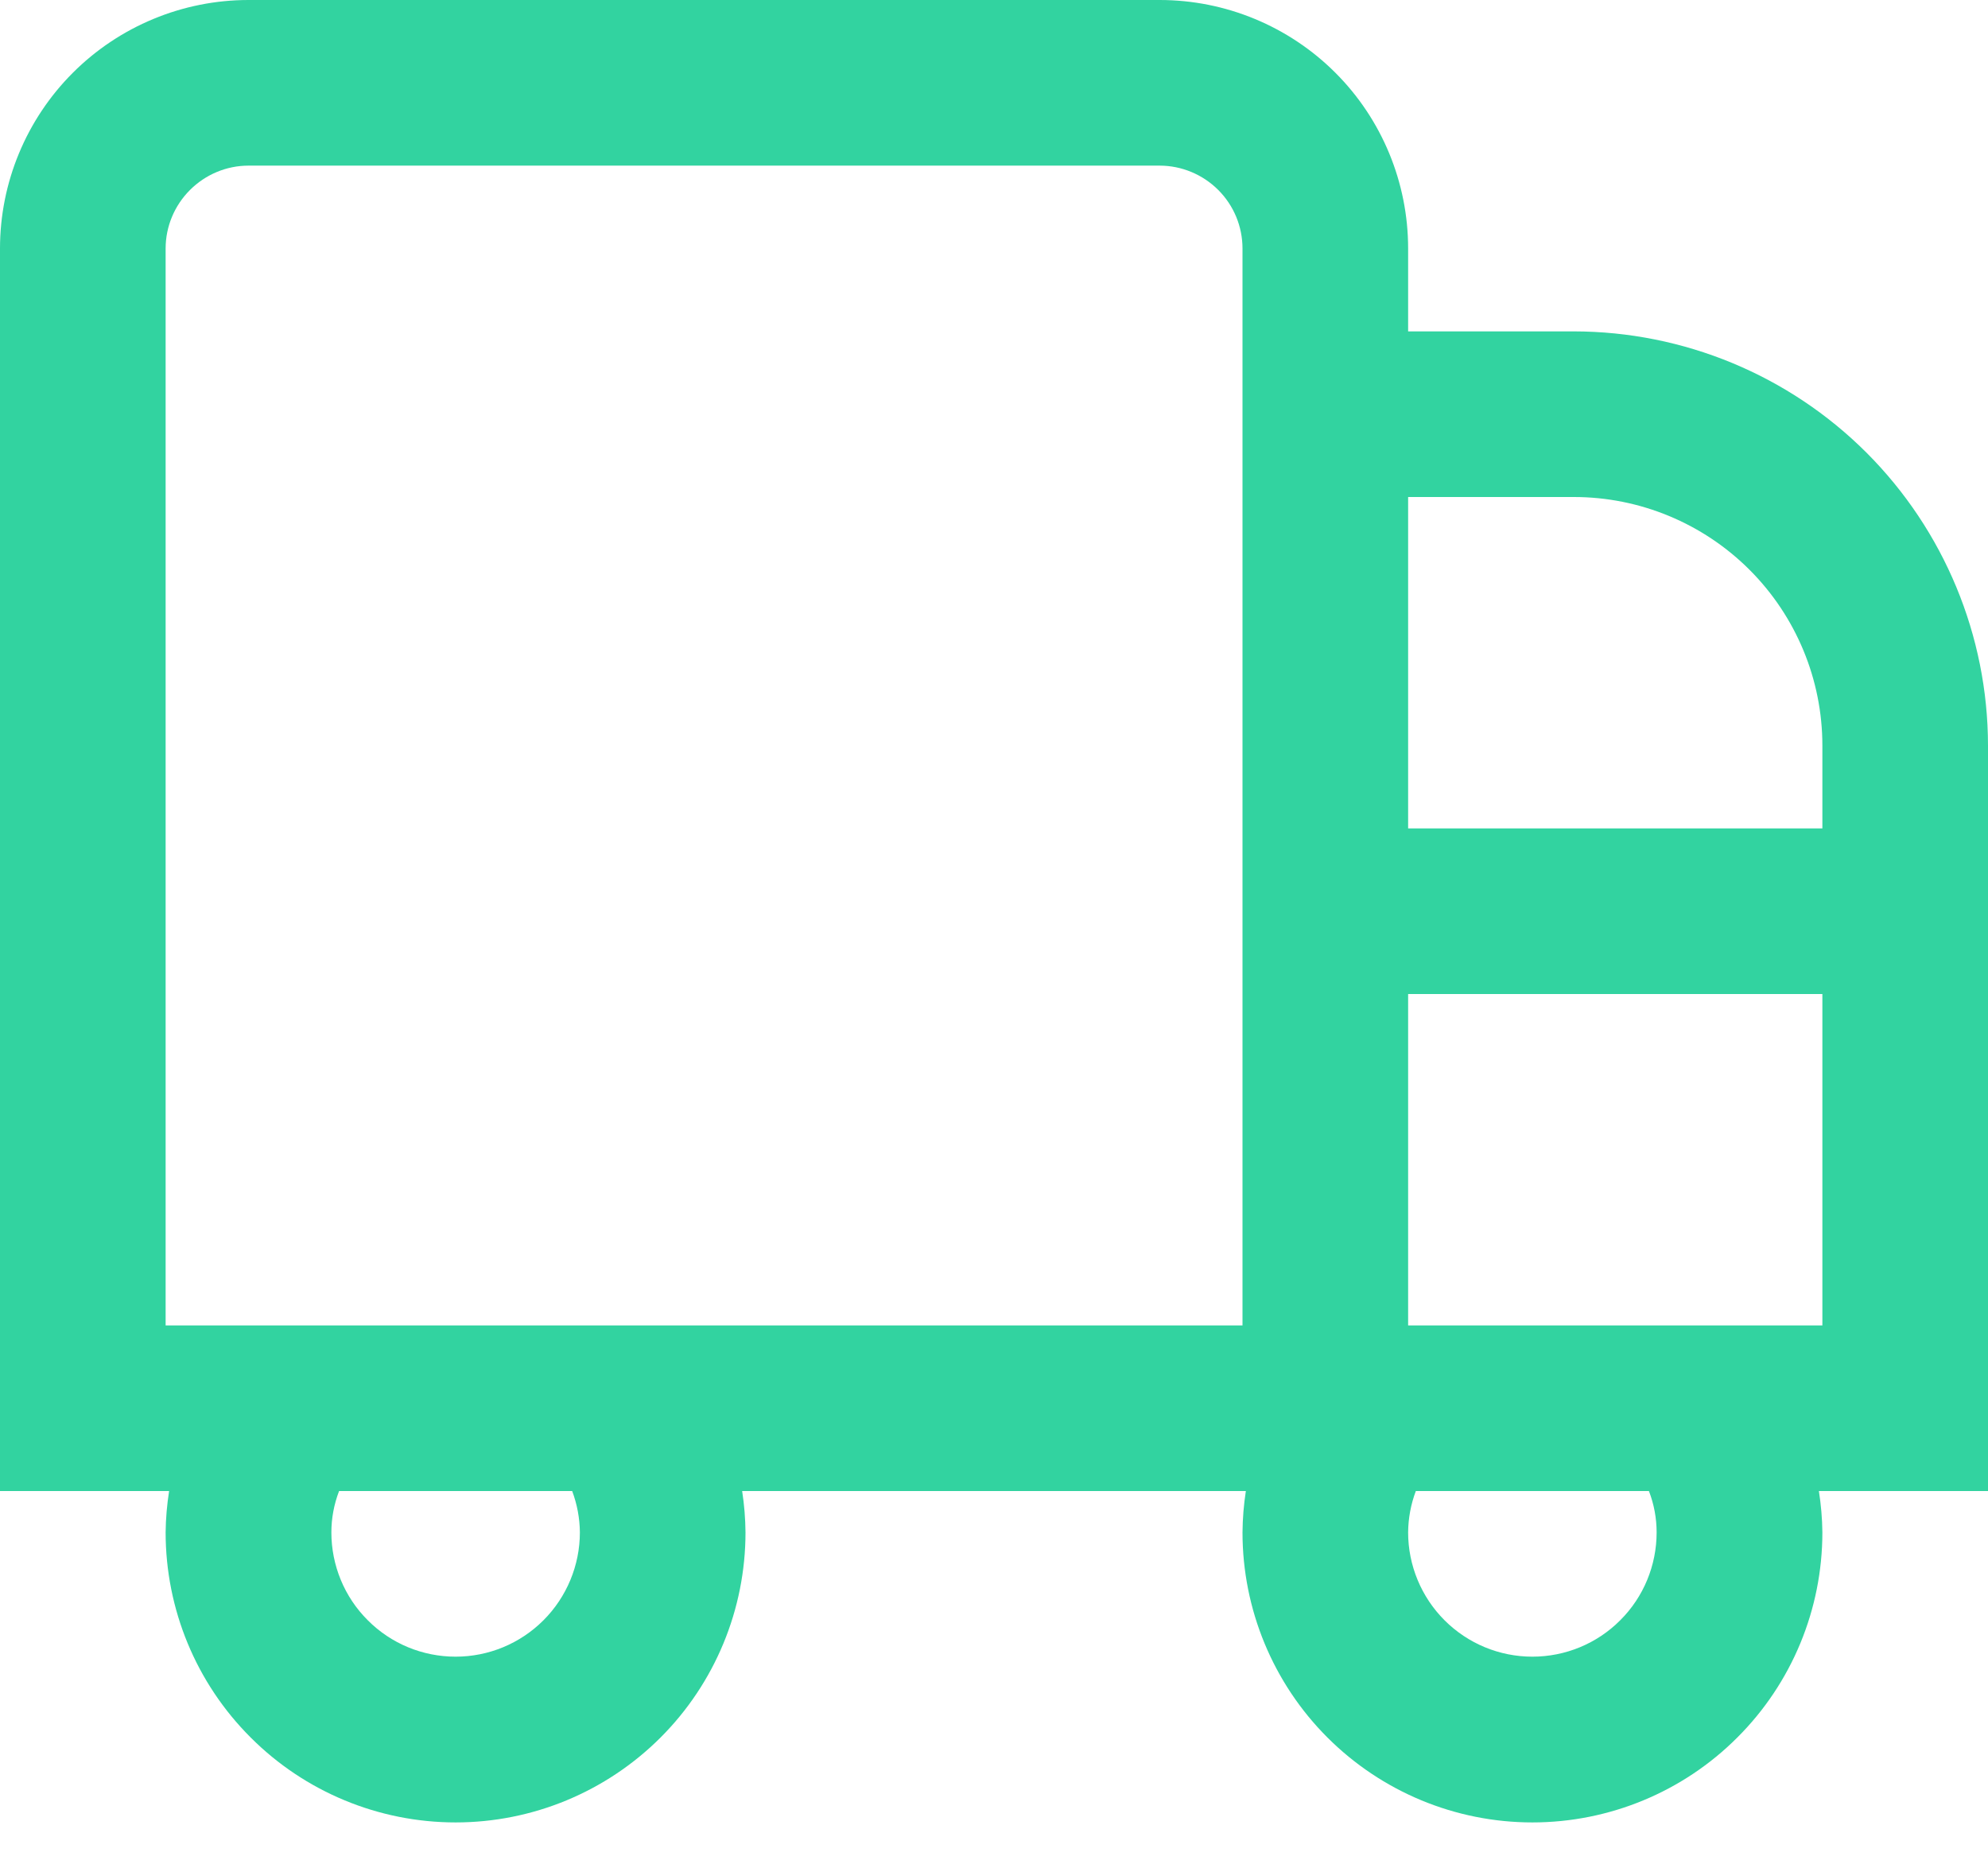
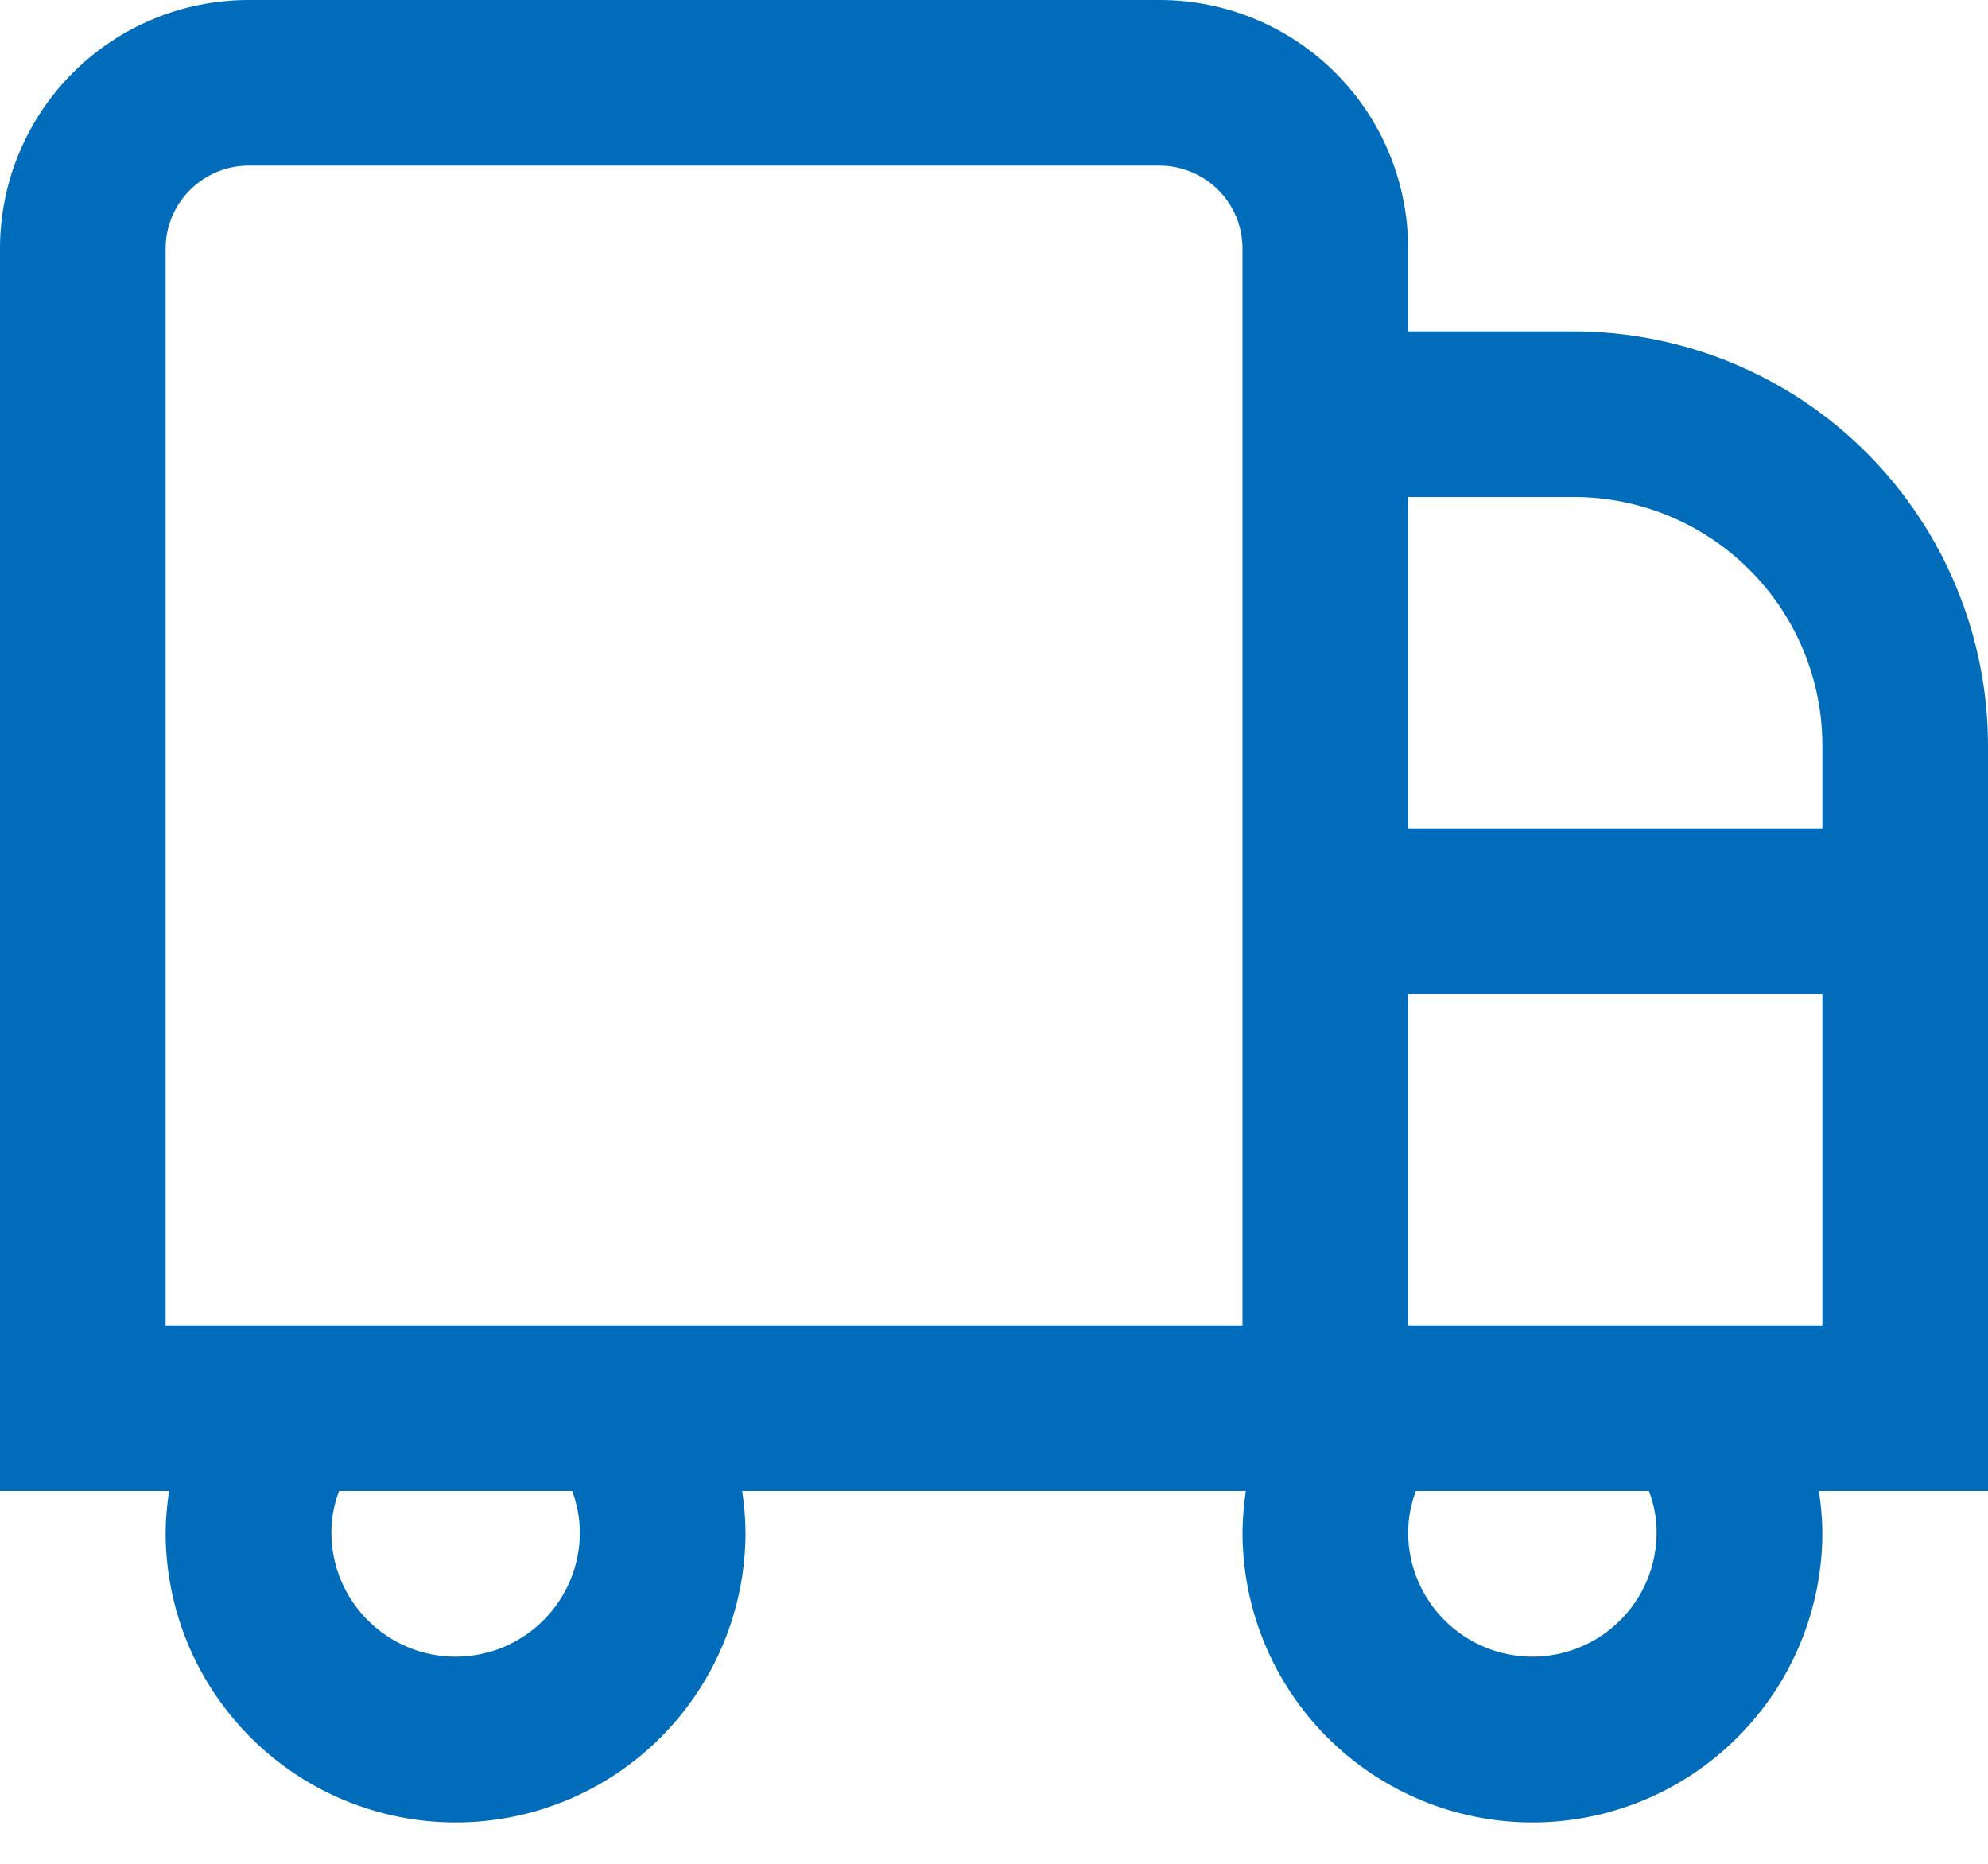
<svg xmlns="http://www.w3.org/2000/svg" width="16" height="15" viewBox="0 0 16 15" fill="none">
-   <path d="M12.667 2.667H11.333V2C11.333 1.47 11.123 0.961 10.748 0.586C10.373 0.211 9.864 0 9.333 0H2C1.47 0 0.961 0.211 0.586 0.586C0.211 0.961 0 1.47 0 2L0 12H1.361C1.344 12.11 1.334 12.222 1.333 12.333C1.333 12.952 1.579 13.546 2.017 13.983C2.454 14.421 3.048 14.667 3.667 14.667C4.286 14.667 4.879 14.421 5.317 13.983C5.754 13.546 6 12.952 6 12.333C5.999 12.222 5.99 12.11 5.973 12H10.027C10.01 12.11 10.001 12.222 10 12.333C10 12.952 10.246 13.546 10.683 13.983C11.121 14.421 11.714 14.667 12.333 14.667C12.952 14.667 13.546 14.421 13.983 13.983C14.421 13.546 14.667 12.952 14.667 12.333C14.666 12.222 14.656 12.11 14.639 12H16V6C15.999 5.116 15.647 4.269 15.023 3.644C14.398 3.019 13.55 2.668 12.667 2.667ZM12.667 4C13.197 4 13.706 4.211 14.081 4.586C14.456 4.961 14.667 5.47 14.667 6V6.667H11.333V4H12.667ZM4.667 12.333C4.667 12.598 4.561 12.853 4.374 13.04C4.186 13.228 3.932 13.333 3.667 13.333C3.401 13.333 3.147 13.228 2.96 13.04C2.772 12.853 2.667 12.598 2.667 12.333C2.667 12.219 2.688 12.107 2.729 12H4.605C4.645 12.107 4.666 12.219 4.667 12.333ZM10 10.667H1.333V2C1.333 1.823 1.404 1.654 1.529 1.529C1.654 1.404 1.823 1.333 2 1.333H9.333C9.51 1.333 9.68 1.404 9.805 1.529C9.93 1.654 10 1.823 10 2V10.667ZM13.333 12.333C13.333 12.598 13.228 12.853 13.04 13.04C12.853 13.228 12.598 13.333 12.333 13.333C12.068 13.333 11.814 13.228 11.626 13.04C11.439 12.853 11.333 12.598 11.333 12.333C11.334 12.219 11.355 12.106 11.395 12H13.271C13.312 12.106 13.333 12.219 13.333 12.333ZM11.333 10.667V8H14.667V10.667H11.333Z" fill="#32D3A0" />
+   <path d="M12.667 2.667H11.333V2C11.333 1.47 11.123 0.961 10.748 0.586C10.373 0.211 9.864 0 9.333 0H2C1.47 0 0.961 0.211 0.586 0.586C0.211 0.961 0 1.47 0 2L0 12H1.361C1.344 12.11 1.334 12.222 1.333 12.333C1.333 12.952 1.579 13.546 2.017 13.983C2.454 14.421 3.048 14.667 3.667 14.667C4.286 14.667 4.879 14.421 5.317 13.983C5.754 13.546 6 12.952 6 12.333C5.999 12.222 5.99 12.11 5.973 12H10.027C10.01 12.11 10.001 12.222 10 12.333C10 12.952 10.246 13.546 10.683 13.983C11.121 14.421 11.714 14.667 12.333 14.667C12.952 14.667 13.546 14.421 13.983 13.983C14.421 13.546 14.667 12.952 14.667 12.333C14.666 12.222 14.656 12.11 14.639 12H16V6C15.999 5.116 15.647 4.269 15.023 3.644C14.398 3.019 13.55 2.668 12.667 2.667ZM12.667 4C13.197 4 13.706 4.211 14.081 4.586C14.456 4.961 14.667 5.47 14.667 6V6.667H11.333V4H12.667ZM4.667 12.333C4.667 12.598 4.561 12.853 4.374 13.04C4.186 13.228 3.932 13.333 3.667 13.333C3.401 13.333 3.147 13.228 2.96 13.04C2.772 12.853 2.667 12.598 2.667 12.333C2.667 12.219 2.688 12.107 2.729 12H4.605C4.645 12.107 4.666 12.219 4.667 12.333ZM10 10.667H1.333V2C1.333 1.823 1.404 1.654 1.529 1.529C1.654 1.404 1.823 1.333 2 1.333H9.333C9.51 1.333 9.68 1.404 9.805 1.529C9.93 1.654 10 1.823 10 2V10.667ZM13.333 12.333C13.333 12.598 13.228 12.853 13.04 13.04C12.853 13.228 12.598 13.333 12.333 13.333C12.068 13.333 11.814 13.228 11.626 13.04C11.439 12.853 11.333 12.598 11.333 12.333C11.334 12.219 11.355 12.106 11.395 12H13.271C13.312 12.106 13.333 12.219 13.333 12.333ZM11.333 10.667V8H14.667V10.667H11.333Z" fill="#006CBA" />
</svg>
